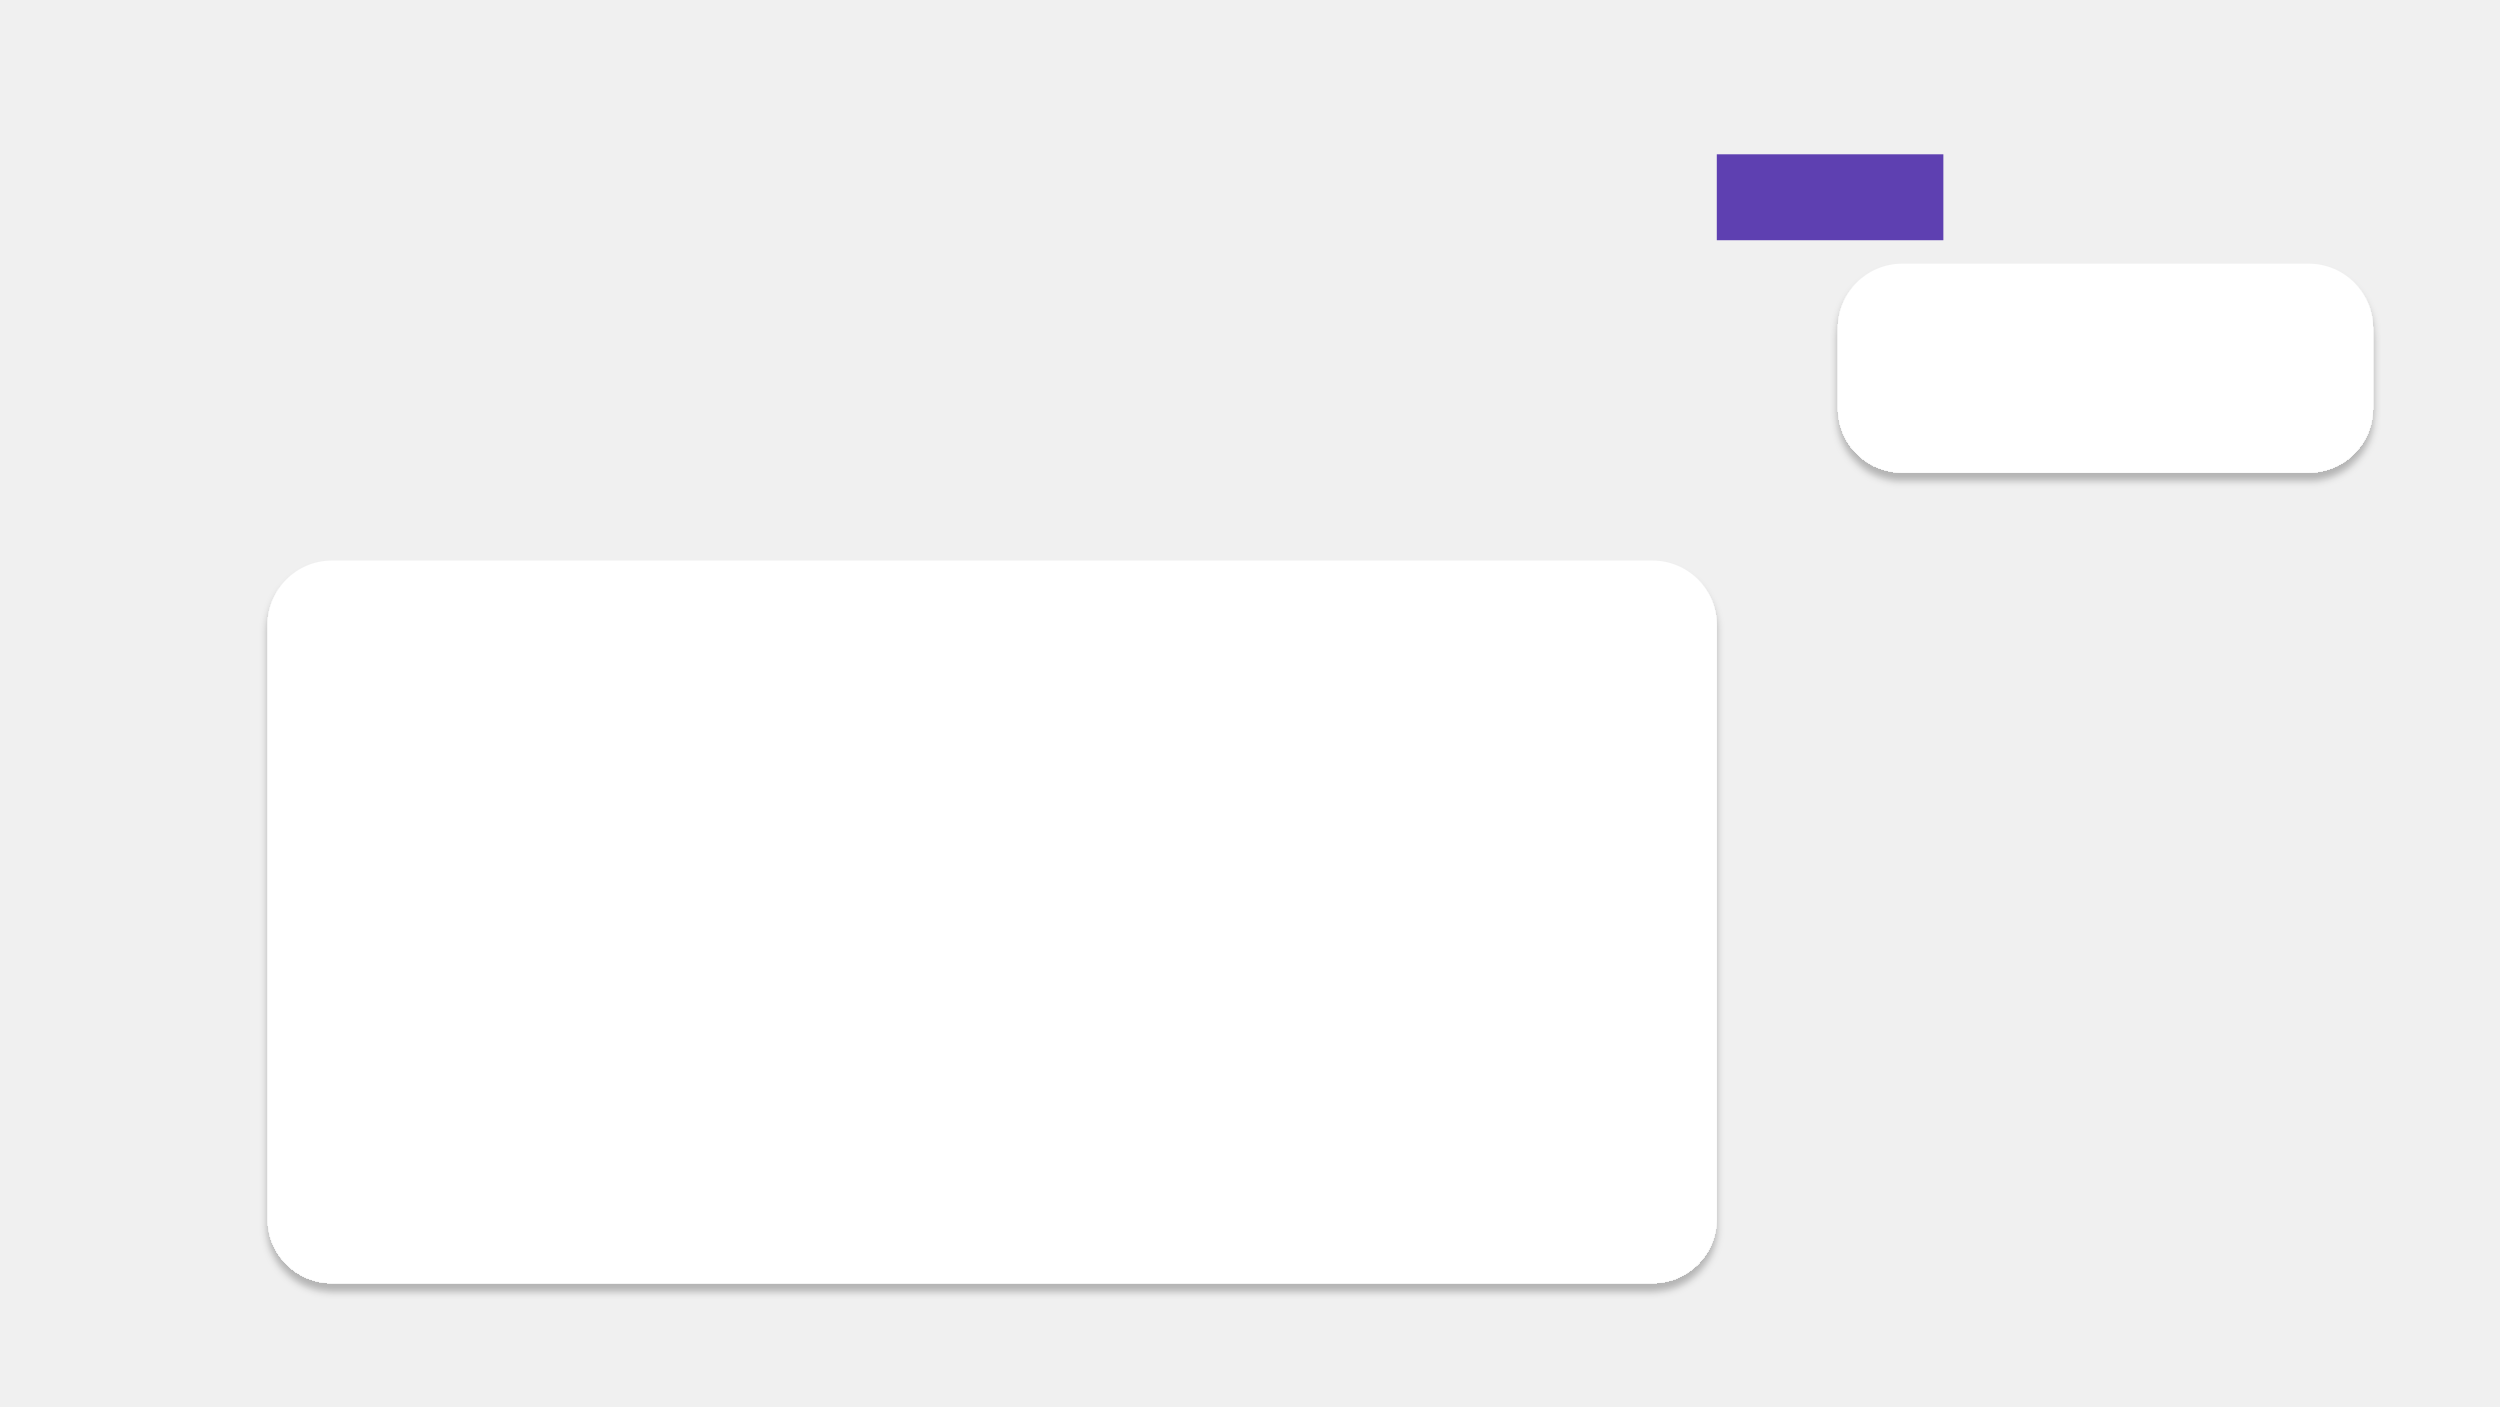
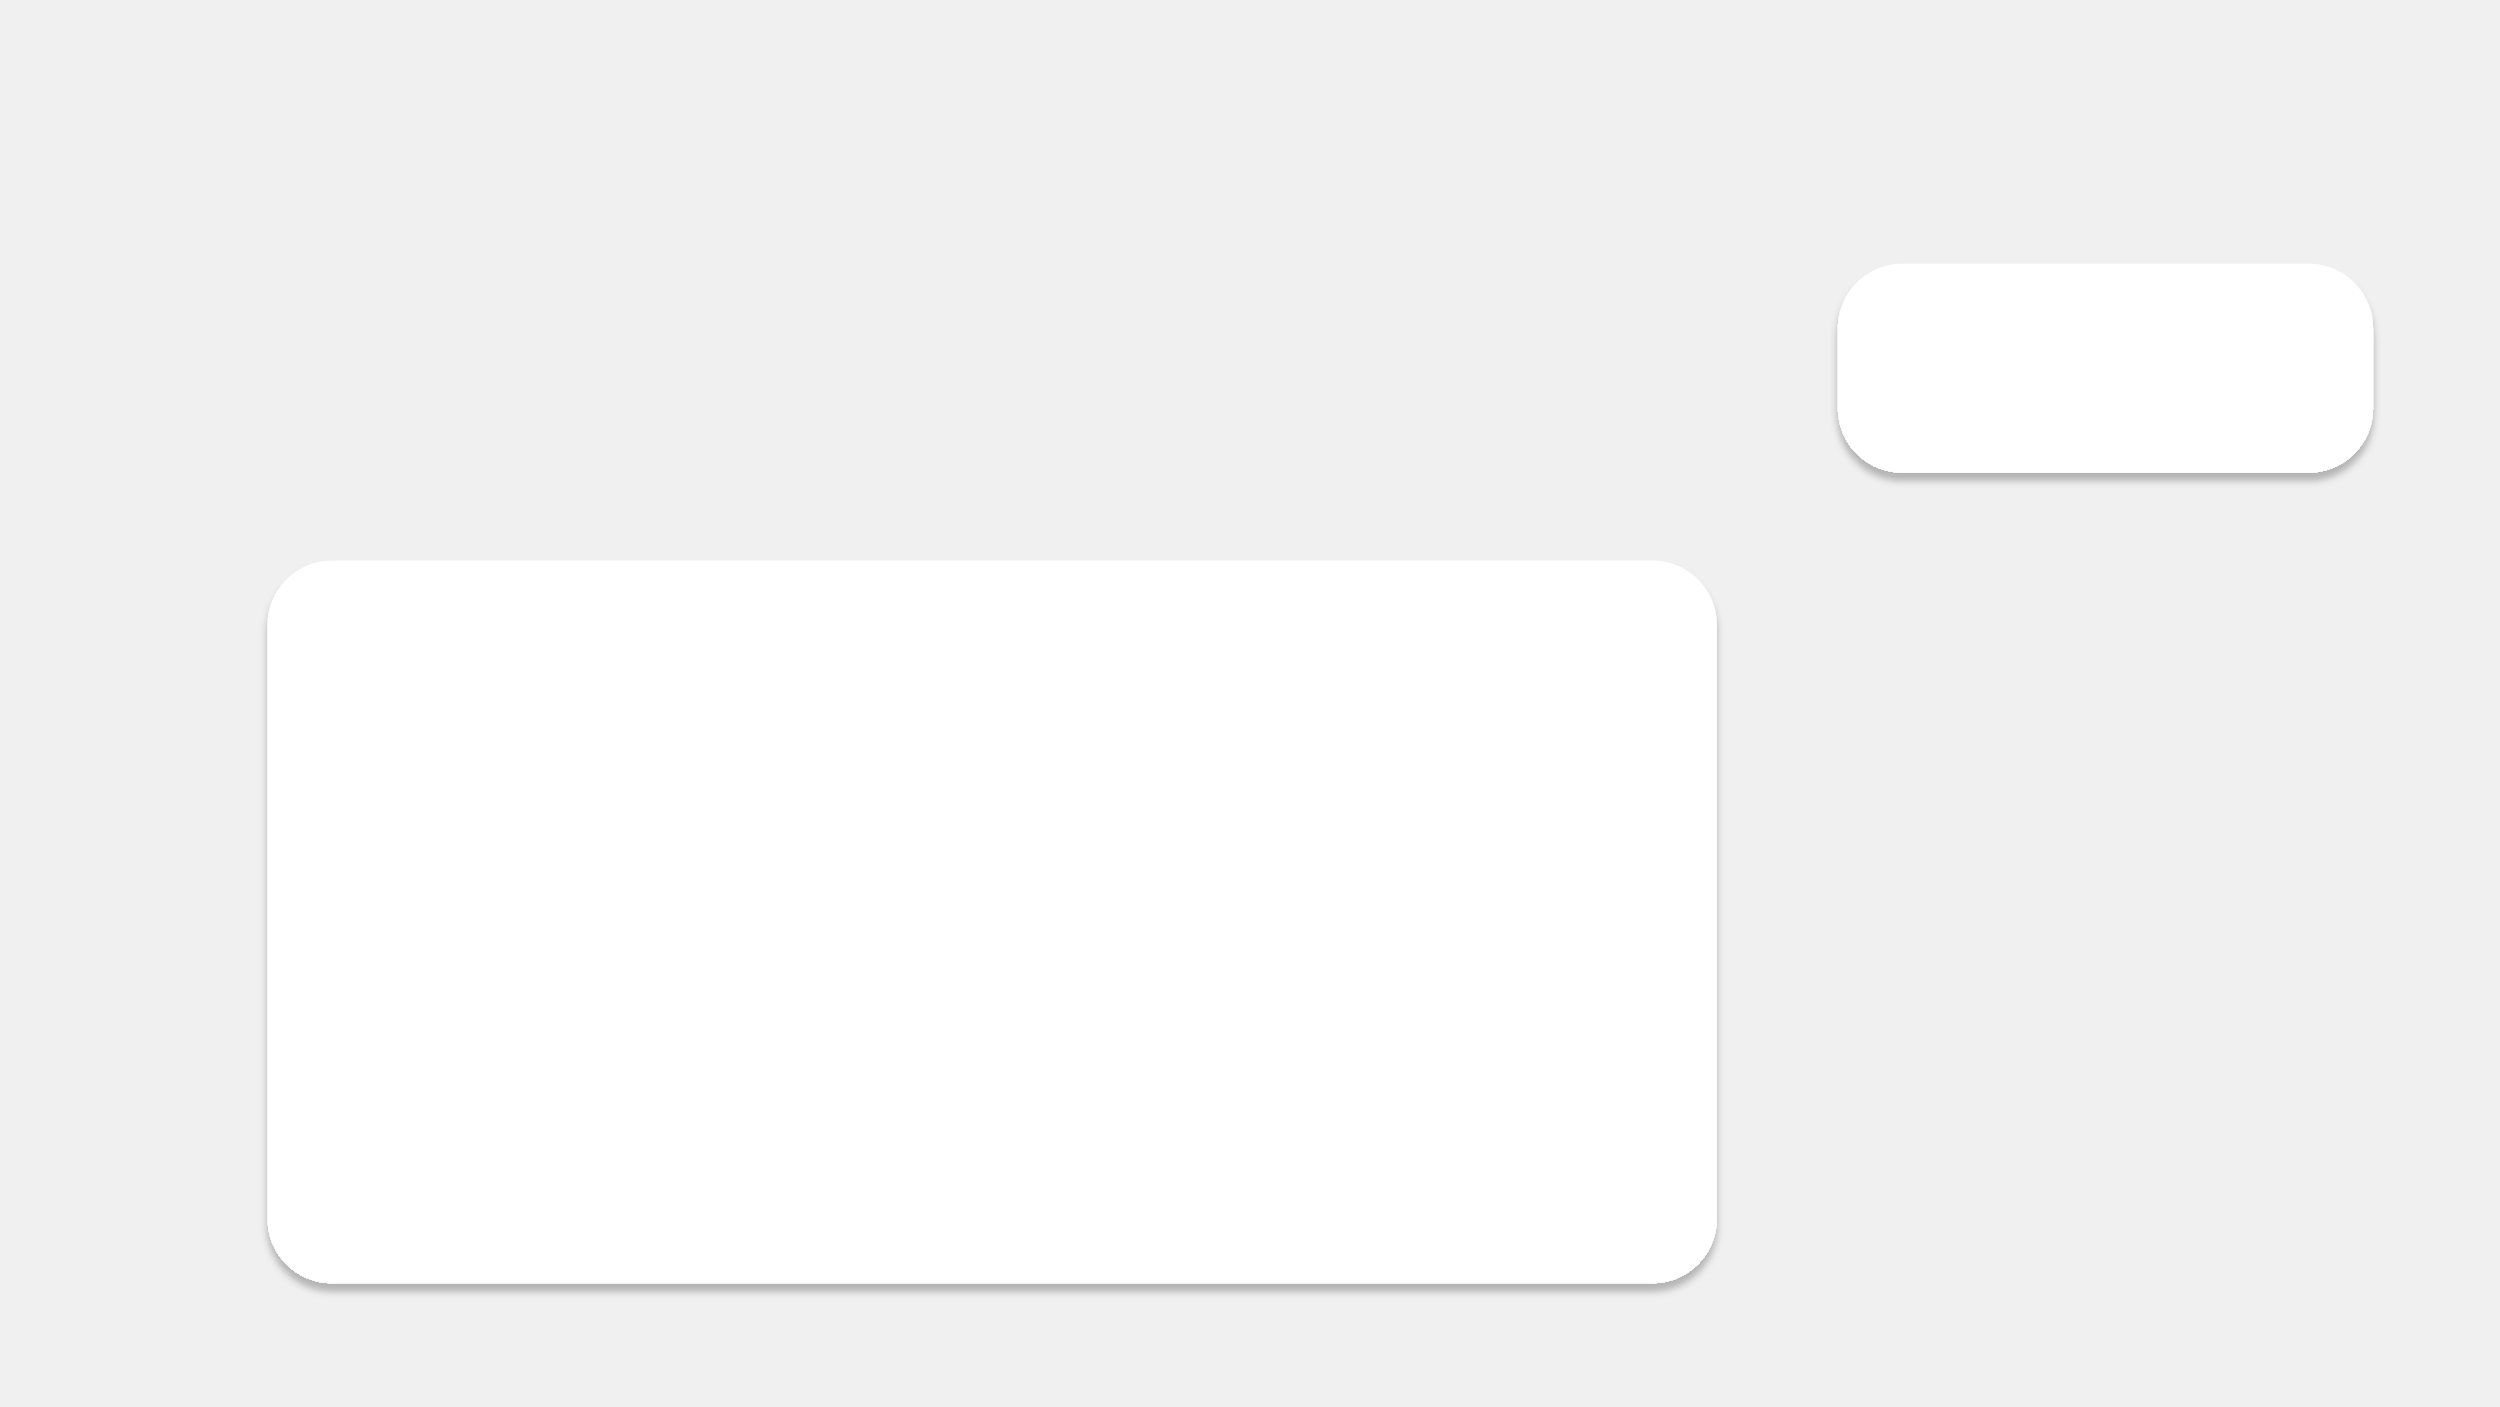
<svg xmlns="http://www.w3.org/2000/svg" width="1280" height="720" viewBox="0 0 1280 720" fill="none">
  <g id="Group">
    <rect id="16:9" width="1280" height="720" class="background" />
-     <rect id="Rectangle 29" x="879" y="79" width="116" height="44" fill="#5E40B1" />
    <rect id="Rectangle 30" x="21" y="16" width="1238" height="687" rx="60" class="frame" />
    <path id="Vector 7" d="M1123.5 0L1109 16H1185.5L1200 0H1123.5Z" class="secondary" />
    <path id="Vector 8" d="M988.5 0L974 16H1050.5L1065 0H988.5Z" class="secondary" />
    <path id="Left-Vector" d="M86 259.003C84 221.5 35.918 226.569 21 184V558C33.787 508.336 86 517.5 86 481.984V259.003Z" class="secondary" />
    <rect id="Rectangle 31" x="137" y="90" width="1078" height="7" class="primary" />
    <path id="Vector 9" d="M261.5 703L247 720H323.5L338 703H261.5Z" class="secondary" />
    <path id="Vector 10" d="M125.5 703L111 720H187.5L202 703H125.5Z" class="secondary" />
    <g id="Rectangle 33" filter="url(#filter0_d_62_674)">
      <rect x="941" y="287" width="274" height="370" rx="33" class="primary" />
    </g>
    <g id="Rectangle 35" filter="url(#filter1_d_62_674)">
      <rect x="137" y="287" width="742" height="370" rx="33" fill="white" />
    </g>
    <g id="Rectangle 37" filter="url(#filter2_d_62_674)">
      <rect x="941" y="135" width="274" height="107" rx="33" fill="white" />
    </g>
  </g>
  <defs>
    <filter id="filter0_d_62_674" x="937" y="287" width="282" height="378" filterUnits="userSpaceOnUse" color-interpolation-filters="sRGB">
      <feFlood flood-opacity="0" result="BackgroundImageFix" />
      <feColorMatrix in="SourceAlpha" type="matrix" values="0 0 0 0 0 0 0 0 0 0 0 0 0 0 0 0 0 0 127 0" result="hardAlpha" />
      <feOffset dy="4" />
      <feGaussianBlur stdDeviation="2" />
      <feComposite in2="hardAlpha" operator="out" />
      <feColorMatrix type="matrix" values="0 0 0 0 0 0 0 0 0 0 0 0 0 0 0 0 0 0 0.25 0" />
      <feBlend mode="normal" in2="BackgroundImageFix" result="effect1_dropShadow_62_674" />
      <feBlend mode="normal" in="SourceGraphic" in2="effect1_dropShadow_62_674" result="shape" />
    </filter>
    <filter id="filter1_d_62_674" x="133" y="287" width="750" height="378" filterUnits="userSpaceOnUse" color-interpolation-filters="sRGB">
      <feFlood flood-opacity="0" result="BackgroundImageFix" />
      <feColorMatrix in="SourceAlpha" type="matrix" values="0 0 0 0 0 0 0 0 0 0 0 0 0 0 0 0 0 0 127 0" result="hardAlpha" />
      <feOffset dy="4" />
      <feGaussianBlur stdDeviation="2" />
      <feComposite in2="hardAlpha" operator="out" />
      <feColorMatrix type="matrix" values="0 0 0 0 0 0 0 0 0 0 0 0 0 0 0 0 0 0 0.25 0" />
      <feBlend mode="normal" in2="BackgroundImageFix" result="effect1_dropShadow_62_674" />
      <feBlend mode="normal" in="SourceGraphic" in2="effect1_dropShadow_62_674" result="shape" />
    </filter>
    <filter id="filter2_d_62_674" x="937" y="135" width="282" height="115" filterUnits="userSpaceOnUse" color-interpolation-filters="sRGB">
      <feFlood flood-opacity="0" result="BackgroundImageFix" />
      <feColorMatrix in="SourceAlpha" type="matrix" values="0 0 0 0 0 0 0 0 0 0 0 0 0 0 0 0 0 0 127 0" result="hardAlpha" />
      <feOffset dy="4" />
      <feGaussianBlur stdDeviation="2" />
      <feComposite in2="hardAlpha" operator="out" />
      <feColorMatrix type="matrix" values="0 0 0 0 0 0 0 0 0 0 0 0 0 0 0 0 0 0 0.25 0" />
      <feBlend mode="normal" in2="BackgroundImageFix" result="effect1_dropShadow_62_674" />
      <feBlend mode="normal" in="SourceGraphic" in2="effect1_dropShadow_62_674" result="shape" />
    </filter>
  </defs>
</svg>
